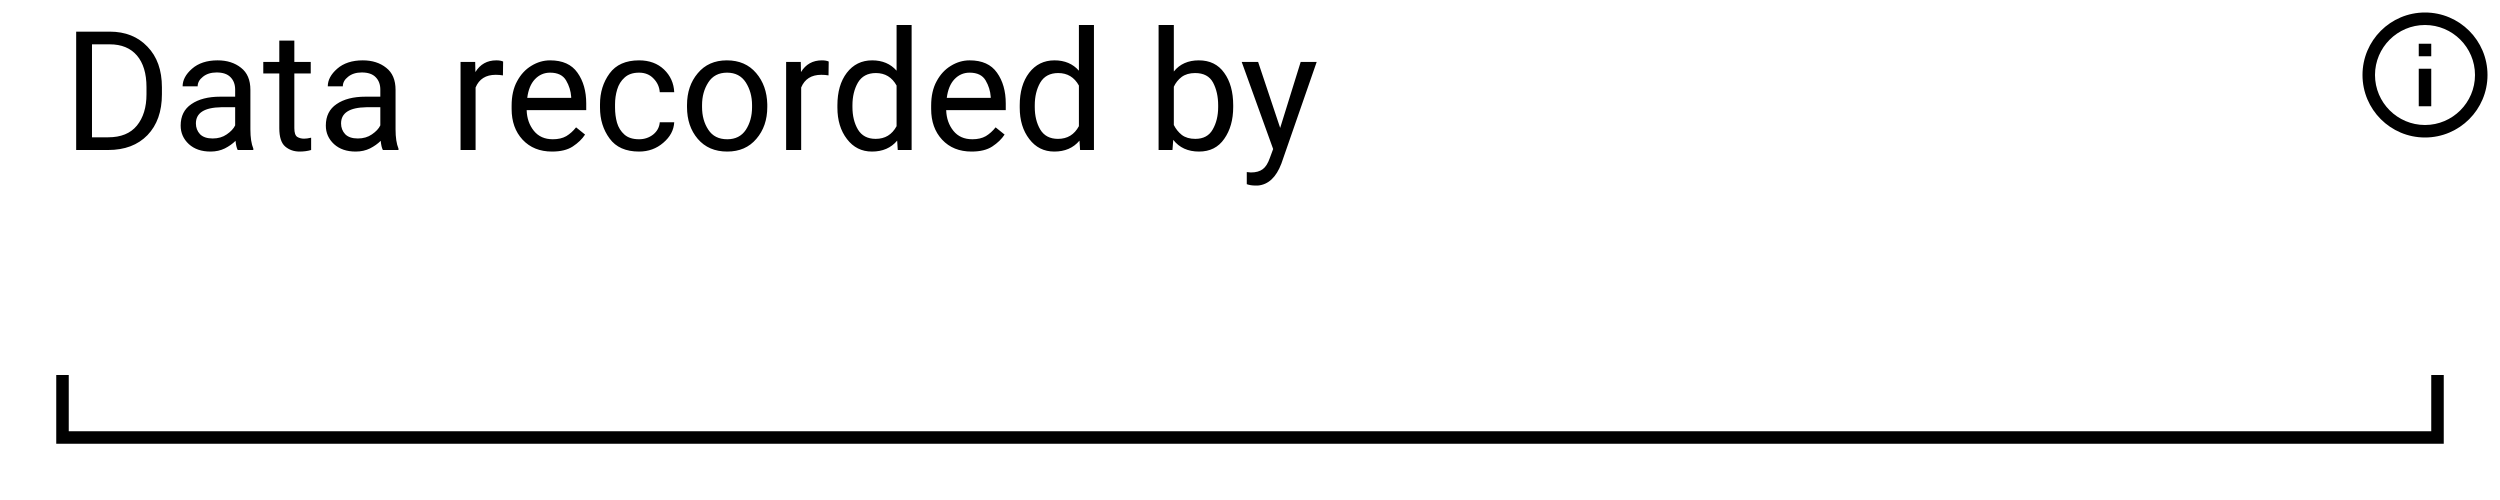
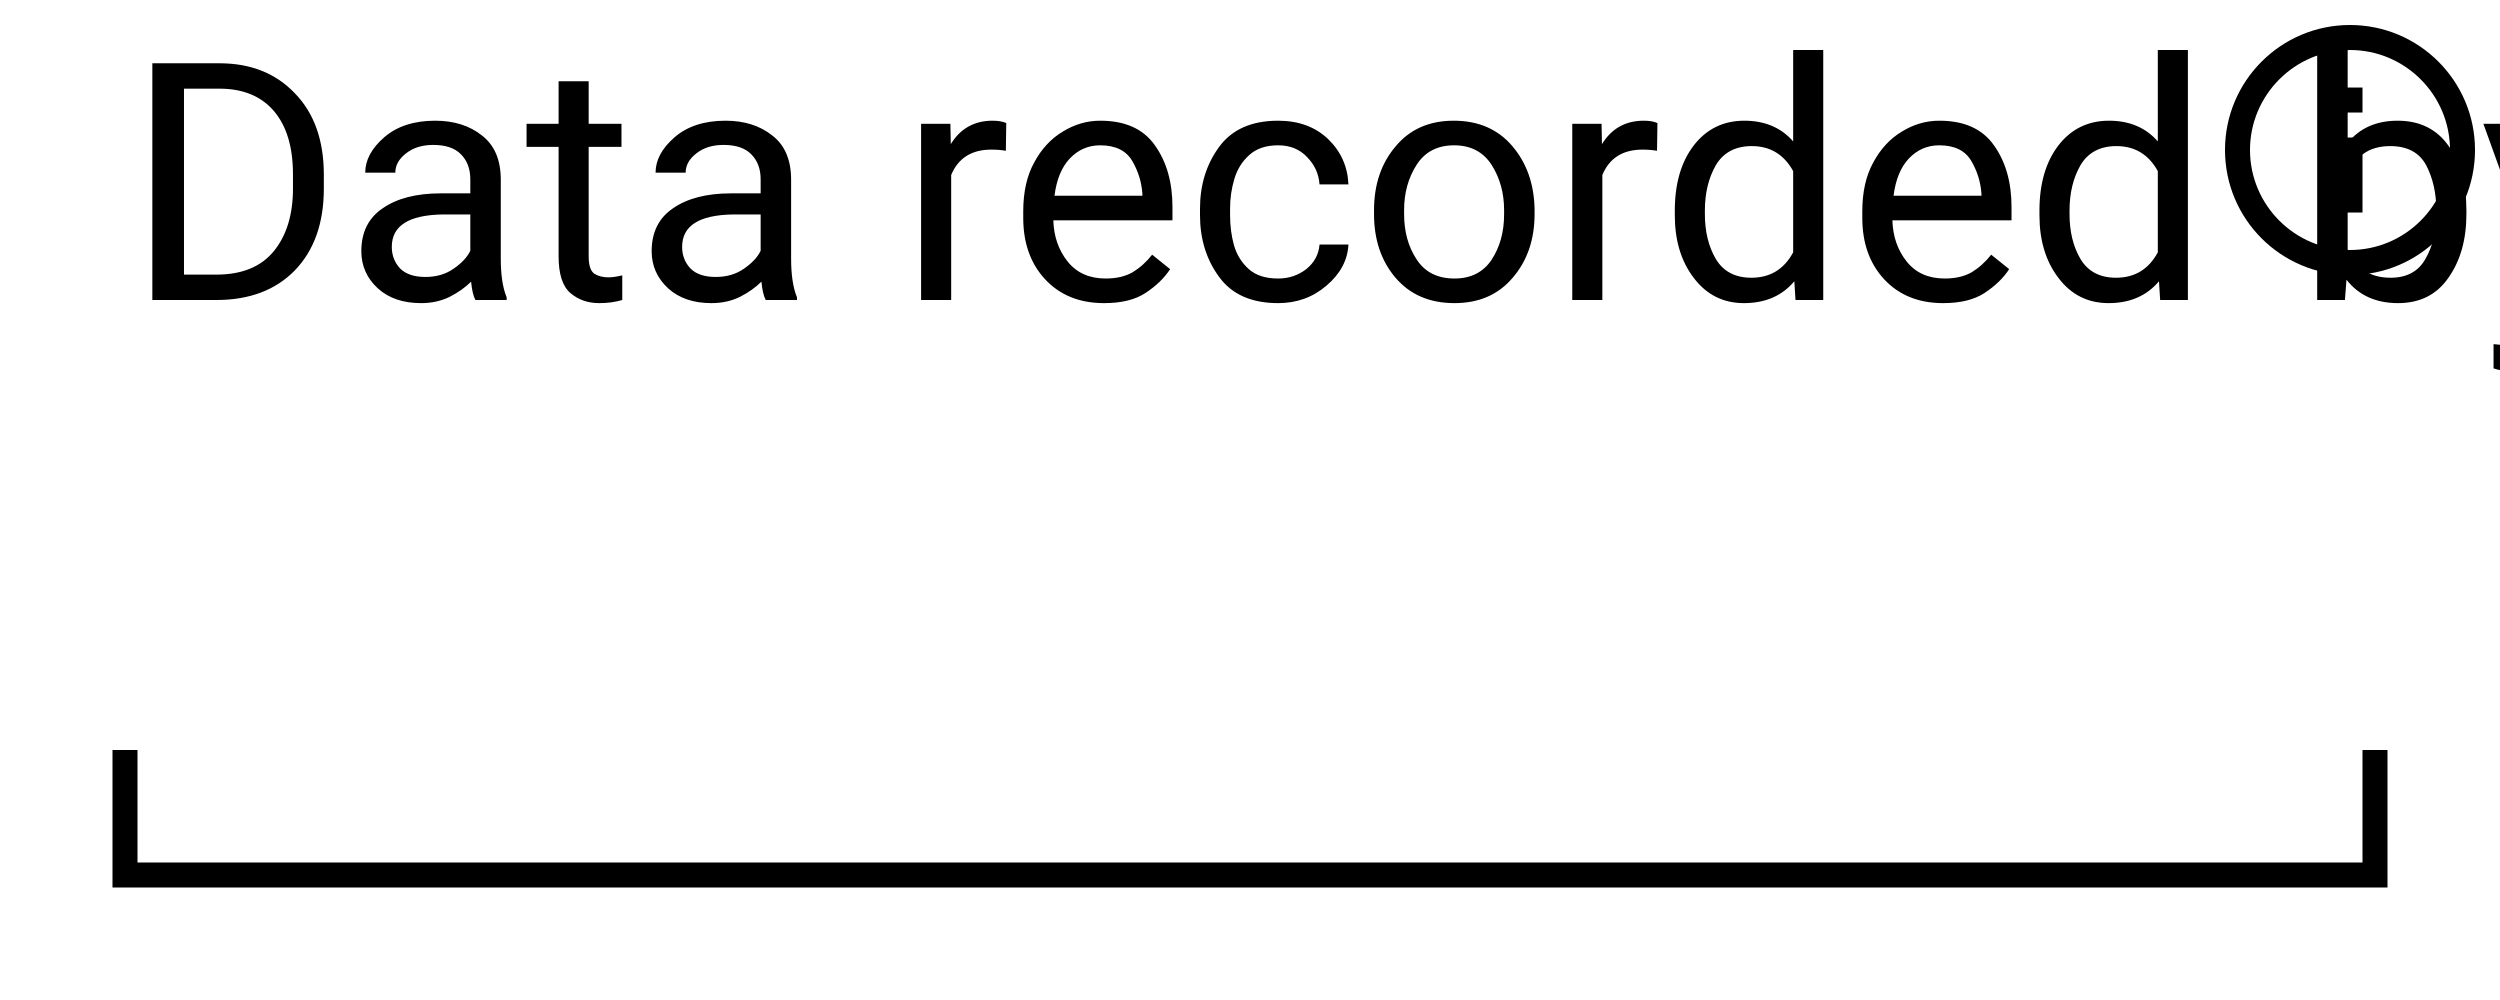
- <svg xmlns="http://www.w3.org/2000/svg" width="200" height="40" version="1.1">
+ <svg xmlns="http://www.w3.org/2000/svg" width="100" height="40" version="1.1">
  <style>
@font-face {
    font-family: 'Roboto';
    src: url('/usr/share/fonts/truetype/roboto/Roboto.ttf') format('truetype');
    font-weight: normal;
    font-style: normal;
}

</style>
-   <rect x="0" y="0" width="200" height="40" fill="white" stroke-width="0" />
-   <path d="M 5 30 L 5 35 L 195 35 L 195 30" stroke="black" fill="white" stroke-width="1" />
+   <rect x="0" y="0" width="100" height="40" fill="white" stroke-width="0" />
+   <path d="M 5 30 L 5 35 L 95 35 L 95 30" stroke="black" fill="white" stroke-width="1" />
  <text x="5" y="12" font-family="Roboto" font-size="10pt" fill="black"> Data recorded by </text>
stroke black
fill black
stroke-width 0
stroke-opacity 0
font-size 16
- <g transform="translate(188,0) scale(.5)">
-     <path width="20" height="20" x="160" y="4" d="M11,9H13V7H11M12,20C7.59,20 4,16.41 4,12C4,7.59 7.59,4 12,4C16.41,4 20,7.59 20,12C20,16.41 16.41,20 12,20M12,2A10,10 0 0,0 2,12A10,10 0 0,0 12,22A10,10 0 0,0 22,12A10,10 0 0,0 12,2M11,17H13V11H11V17Z" />
+ <g transform="translate(88,0) scale(.5)">
+     <path width="20" height="20" x="60" y="4" d="M11,9H13V7H11M12,20C7.59,20 4,16.41 4,12C4,7.59 7.59,4 12,4C16.41,4 20,7.59 20,12C20,16.41 16.41,20 12,20M12,2A10,10 0 0,0 2,12A10,10 0 0,0 12,22A10,10 0 0,0 22,12A10,10 0 0,0 12,2M11,17H13V11H11V17Z" />
  </g>
</svg>
